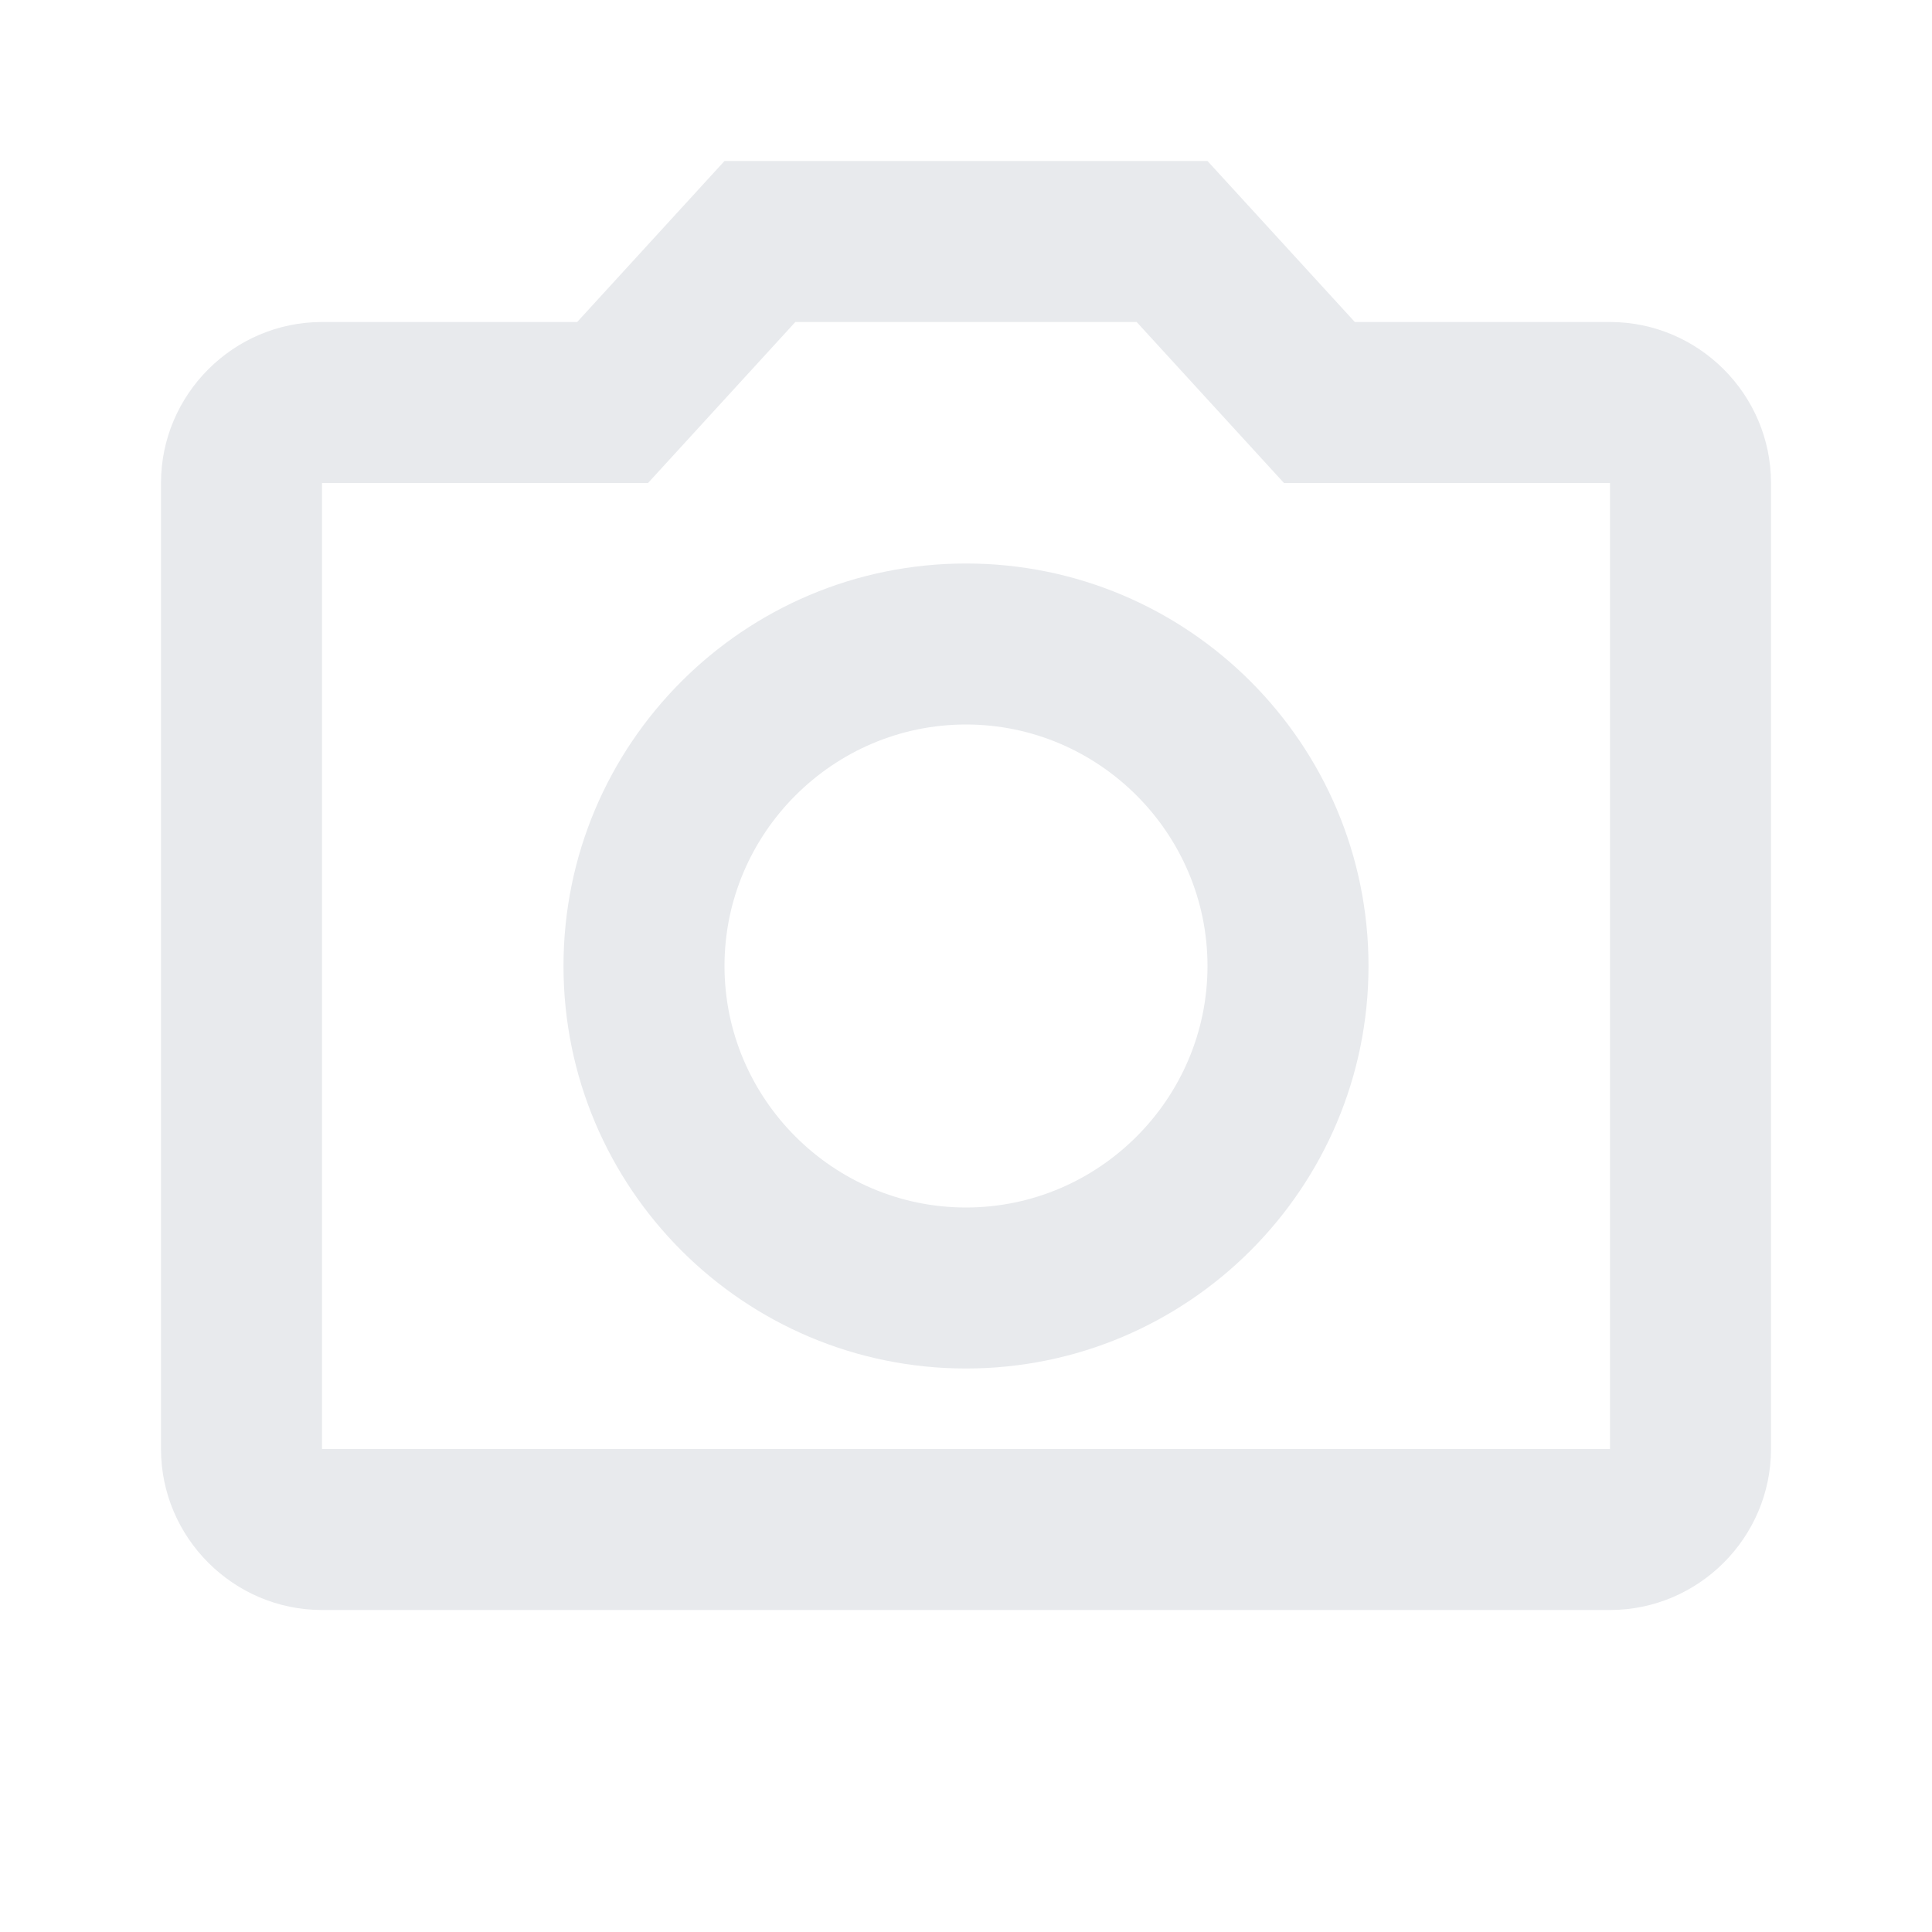
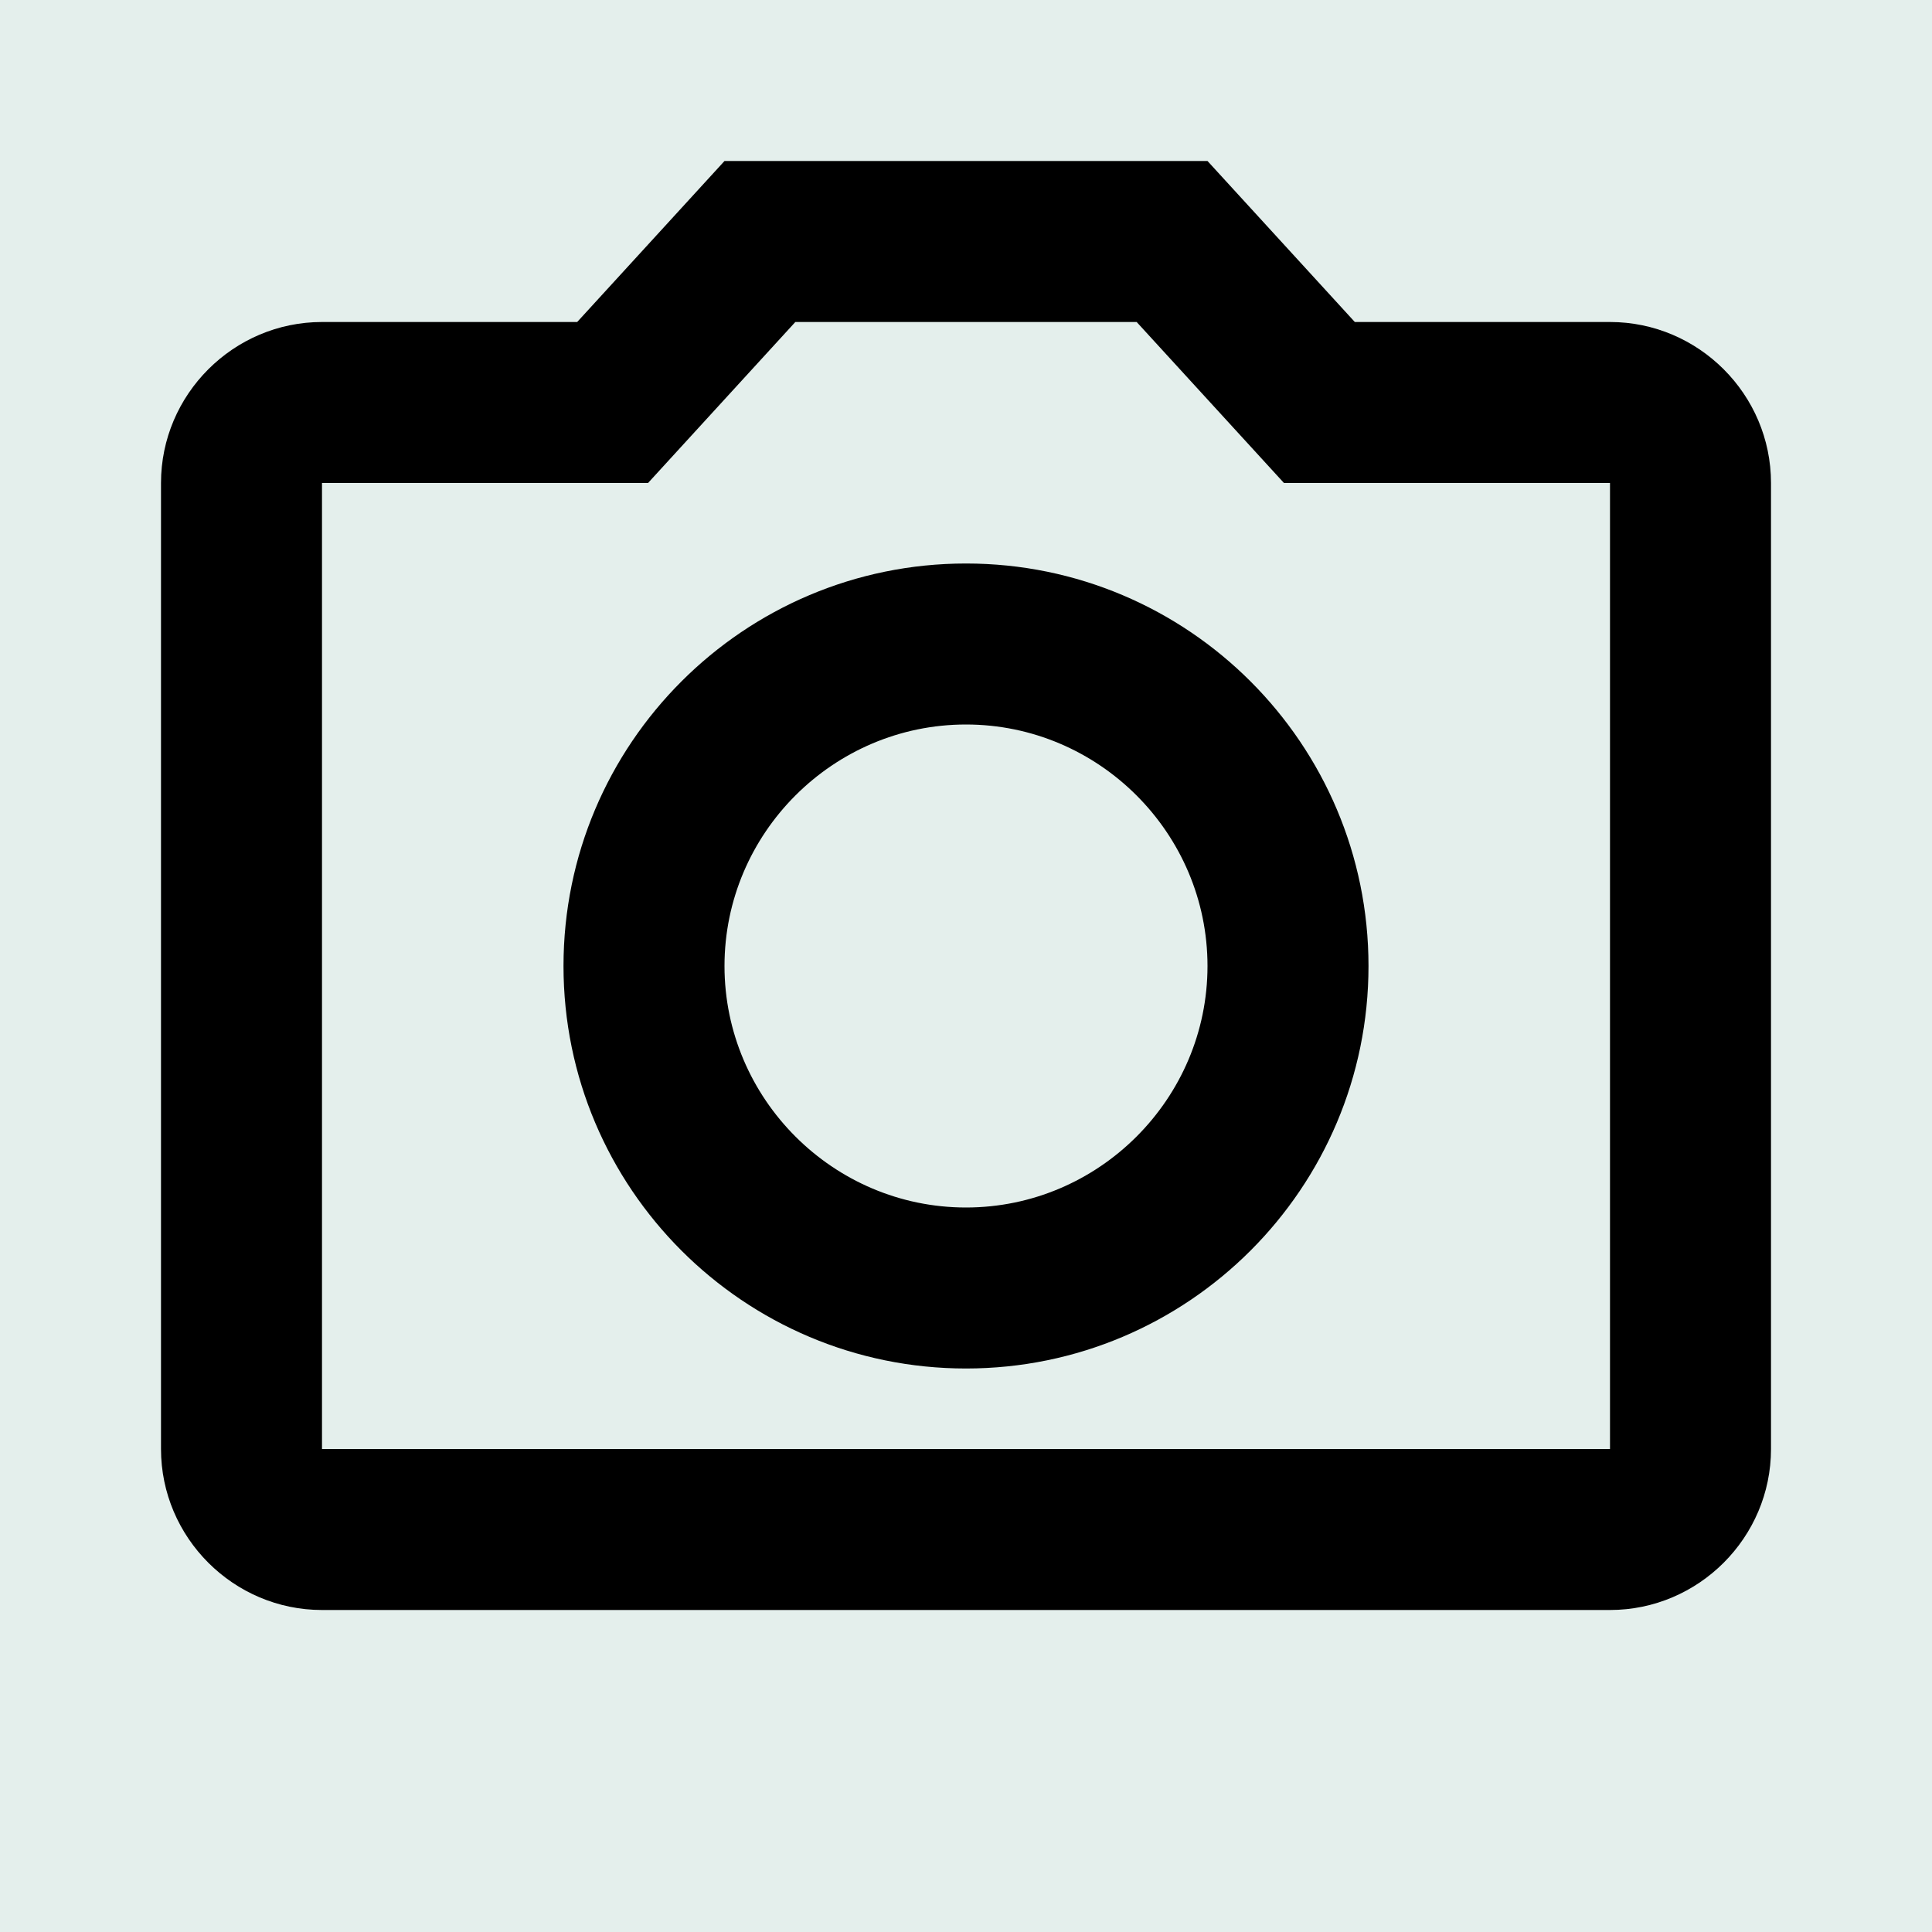
- <svg xmlns="http://www.w3.org/2000/svg" height="24px" viewBox="0 0 24 24" width="24px" fill="#e8eaed">
-   <path d="M0 0h24v24H0V0z" fill="none" />
+ <svg xmlns="http://www.w3.org/2000/svg" height="24px" viewBox="0 0 24 24" width="24px" fill="#000">
+   <path d="M0 0h24v24H0V0z" fill="#e4efec" />
  <path d="M14.12 4l1.83 2H20v12H4V6h4.05l1.83-2h4.24M15 2H9L7.17 4H4c-1.1 0-2 .9-2 2v12c0 1.1.9 2 2 2h16c1.1 0 2-.9 2-2V6c0-1.1-.9-2-2-2h-3.17L15 2zm-3 7c1.65 0 3 1.35 3 3s-1.35 3-3 3-3-1.35-3-3 1.35-3 3-3m0-2c-2.76 0-5 2.24-5 5s2.24 5 5 5 5-2.24 5-5-2.24-5-5-5z" />
</svg>
